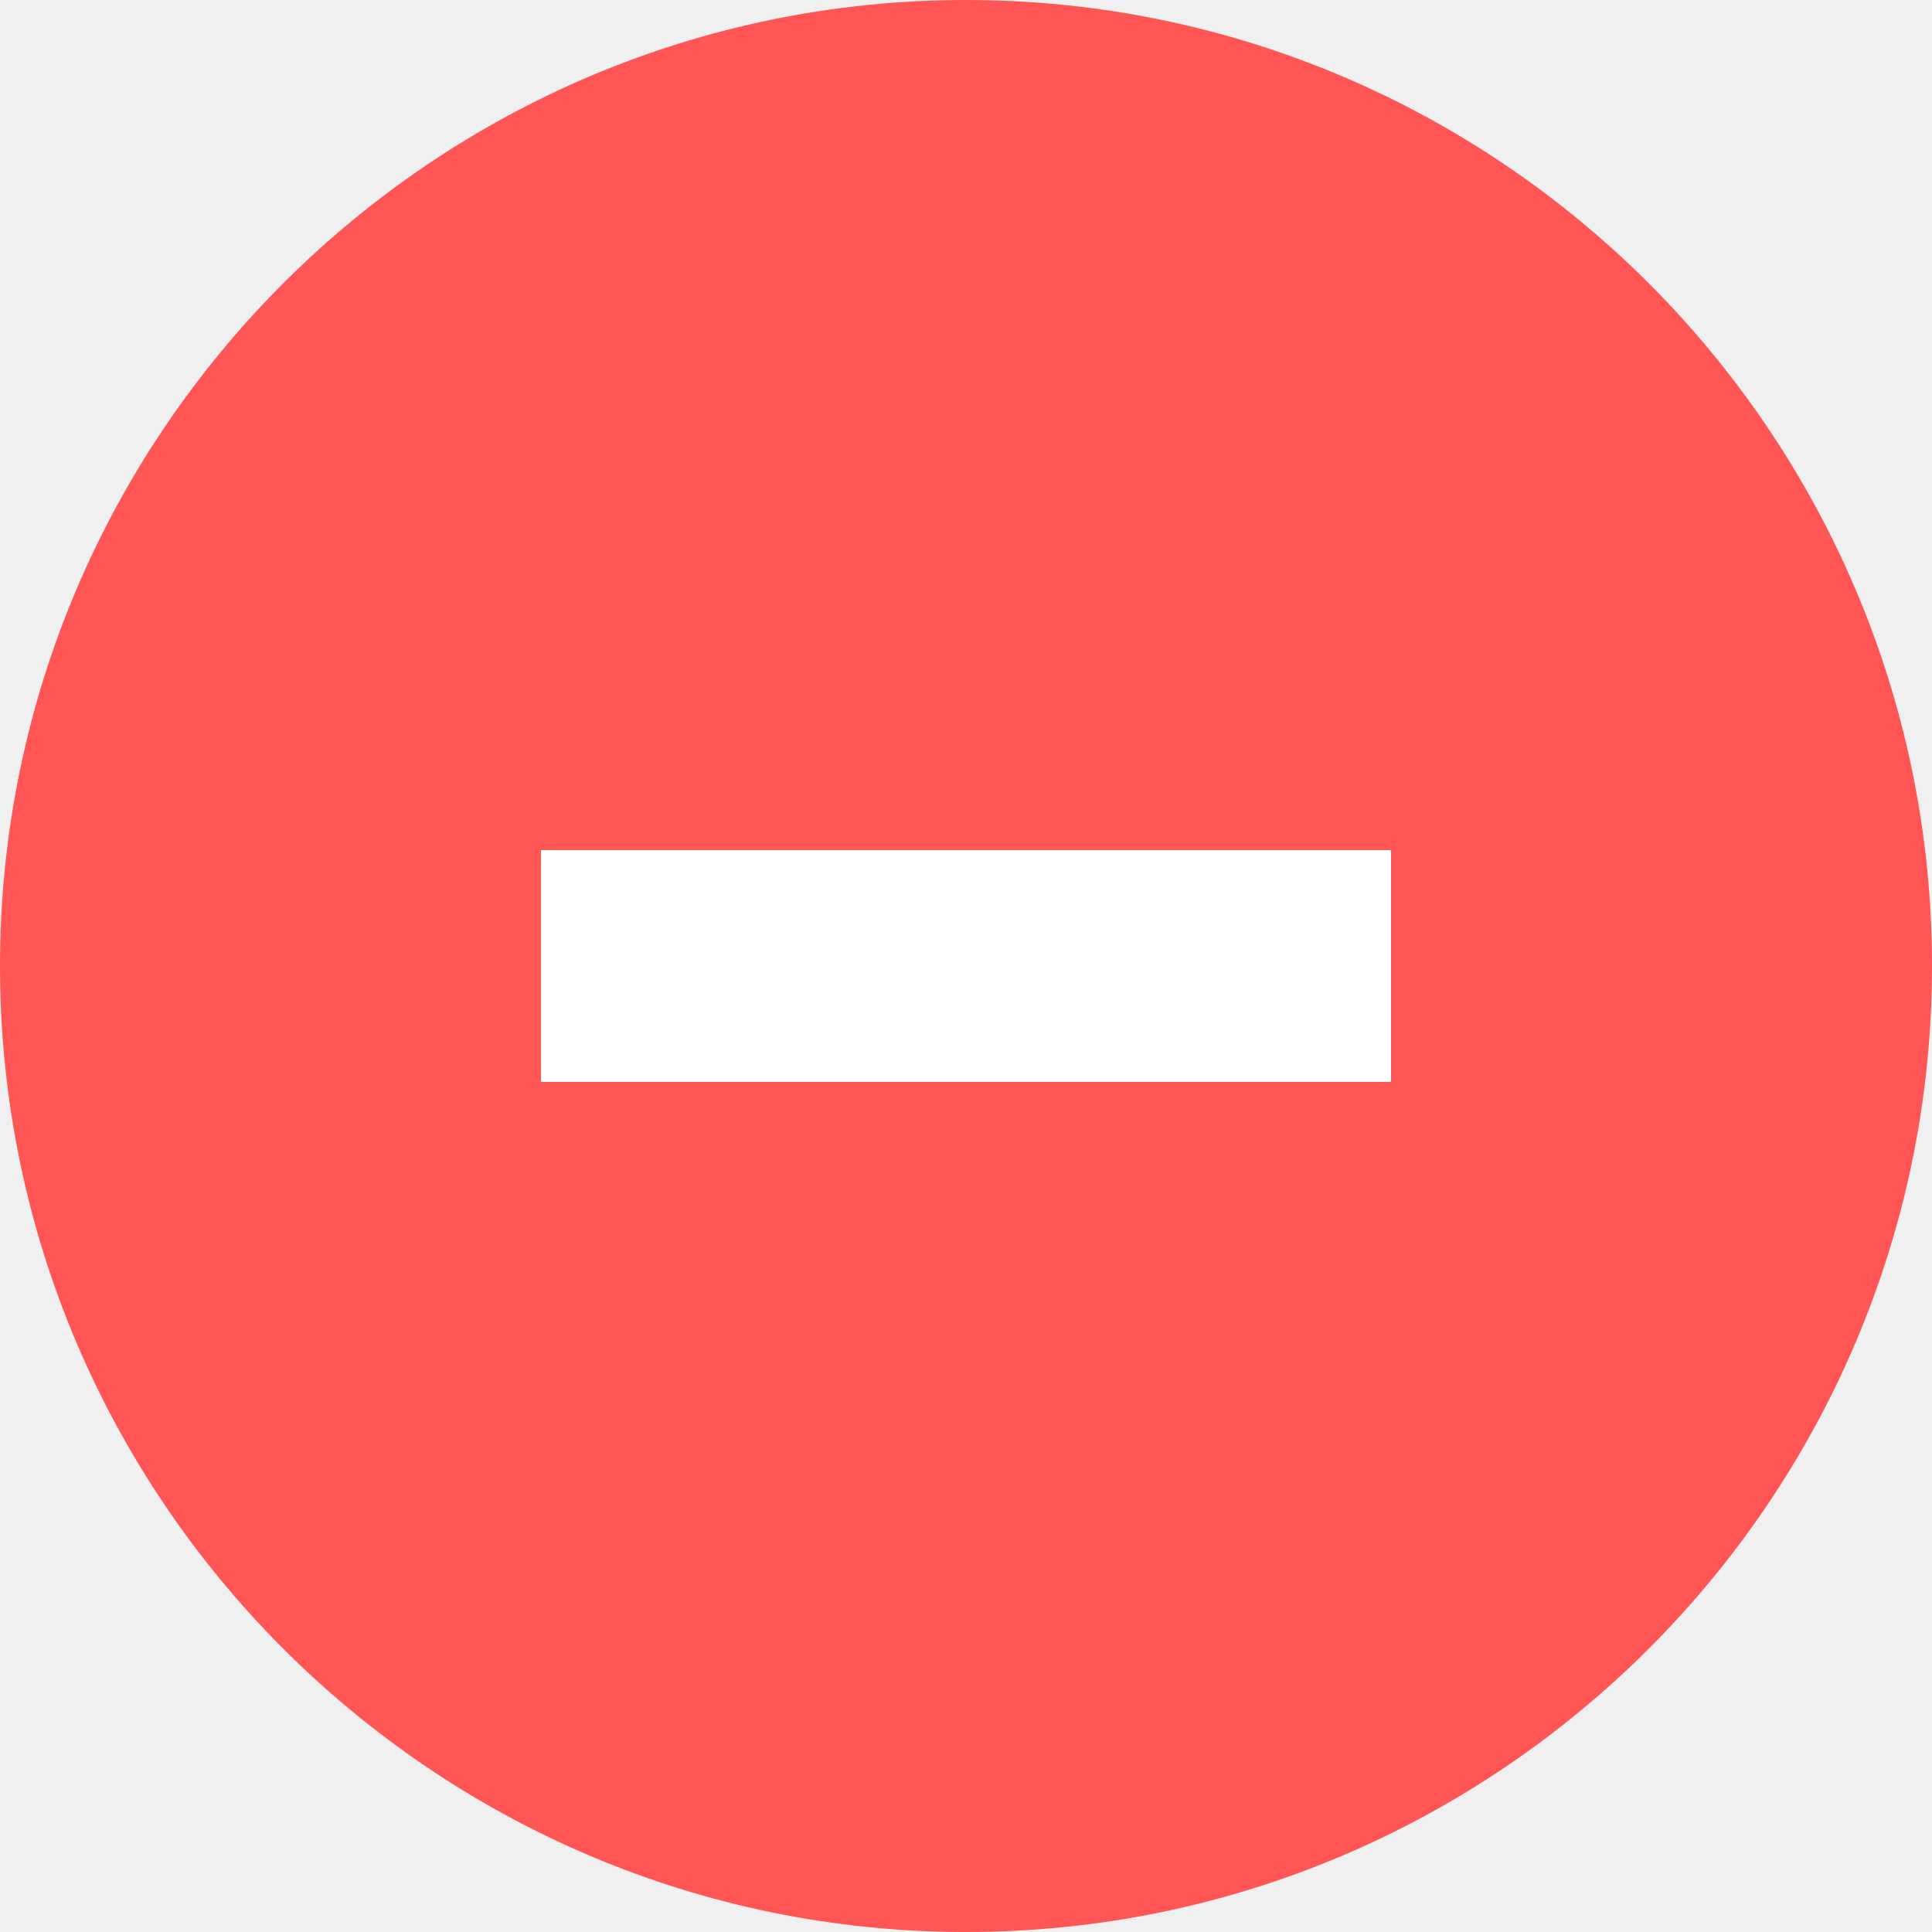
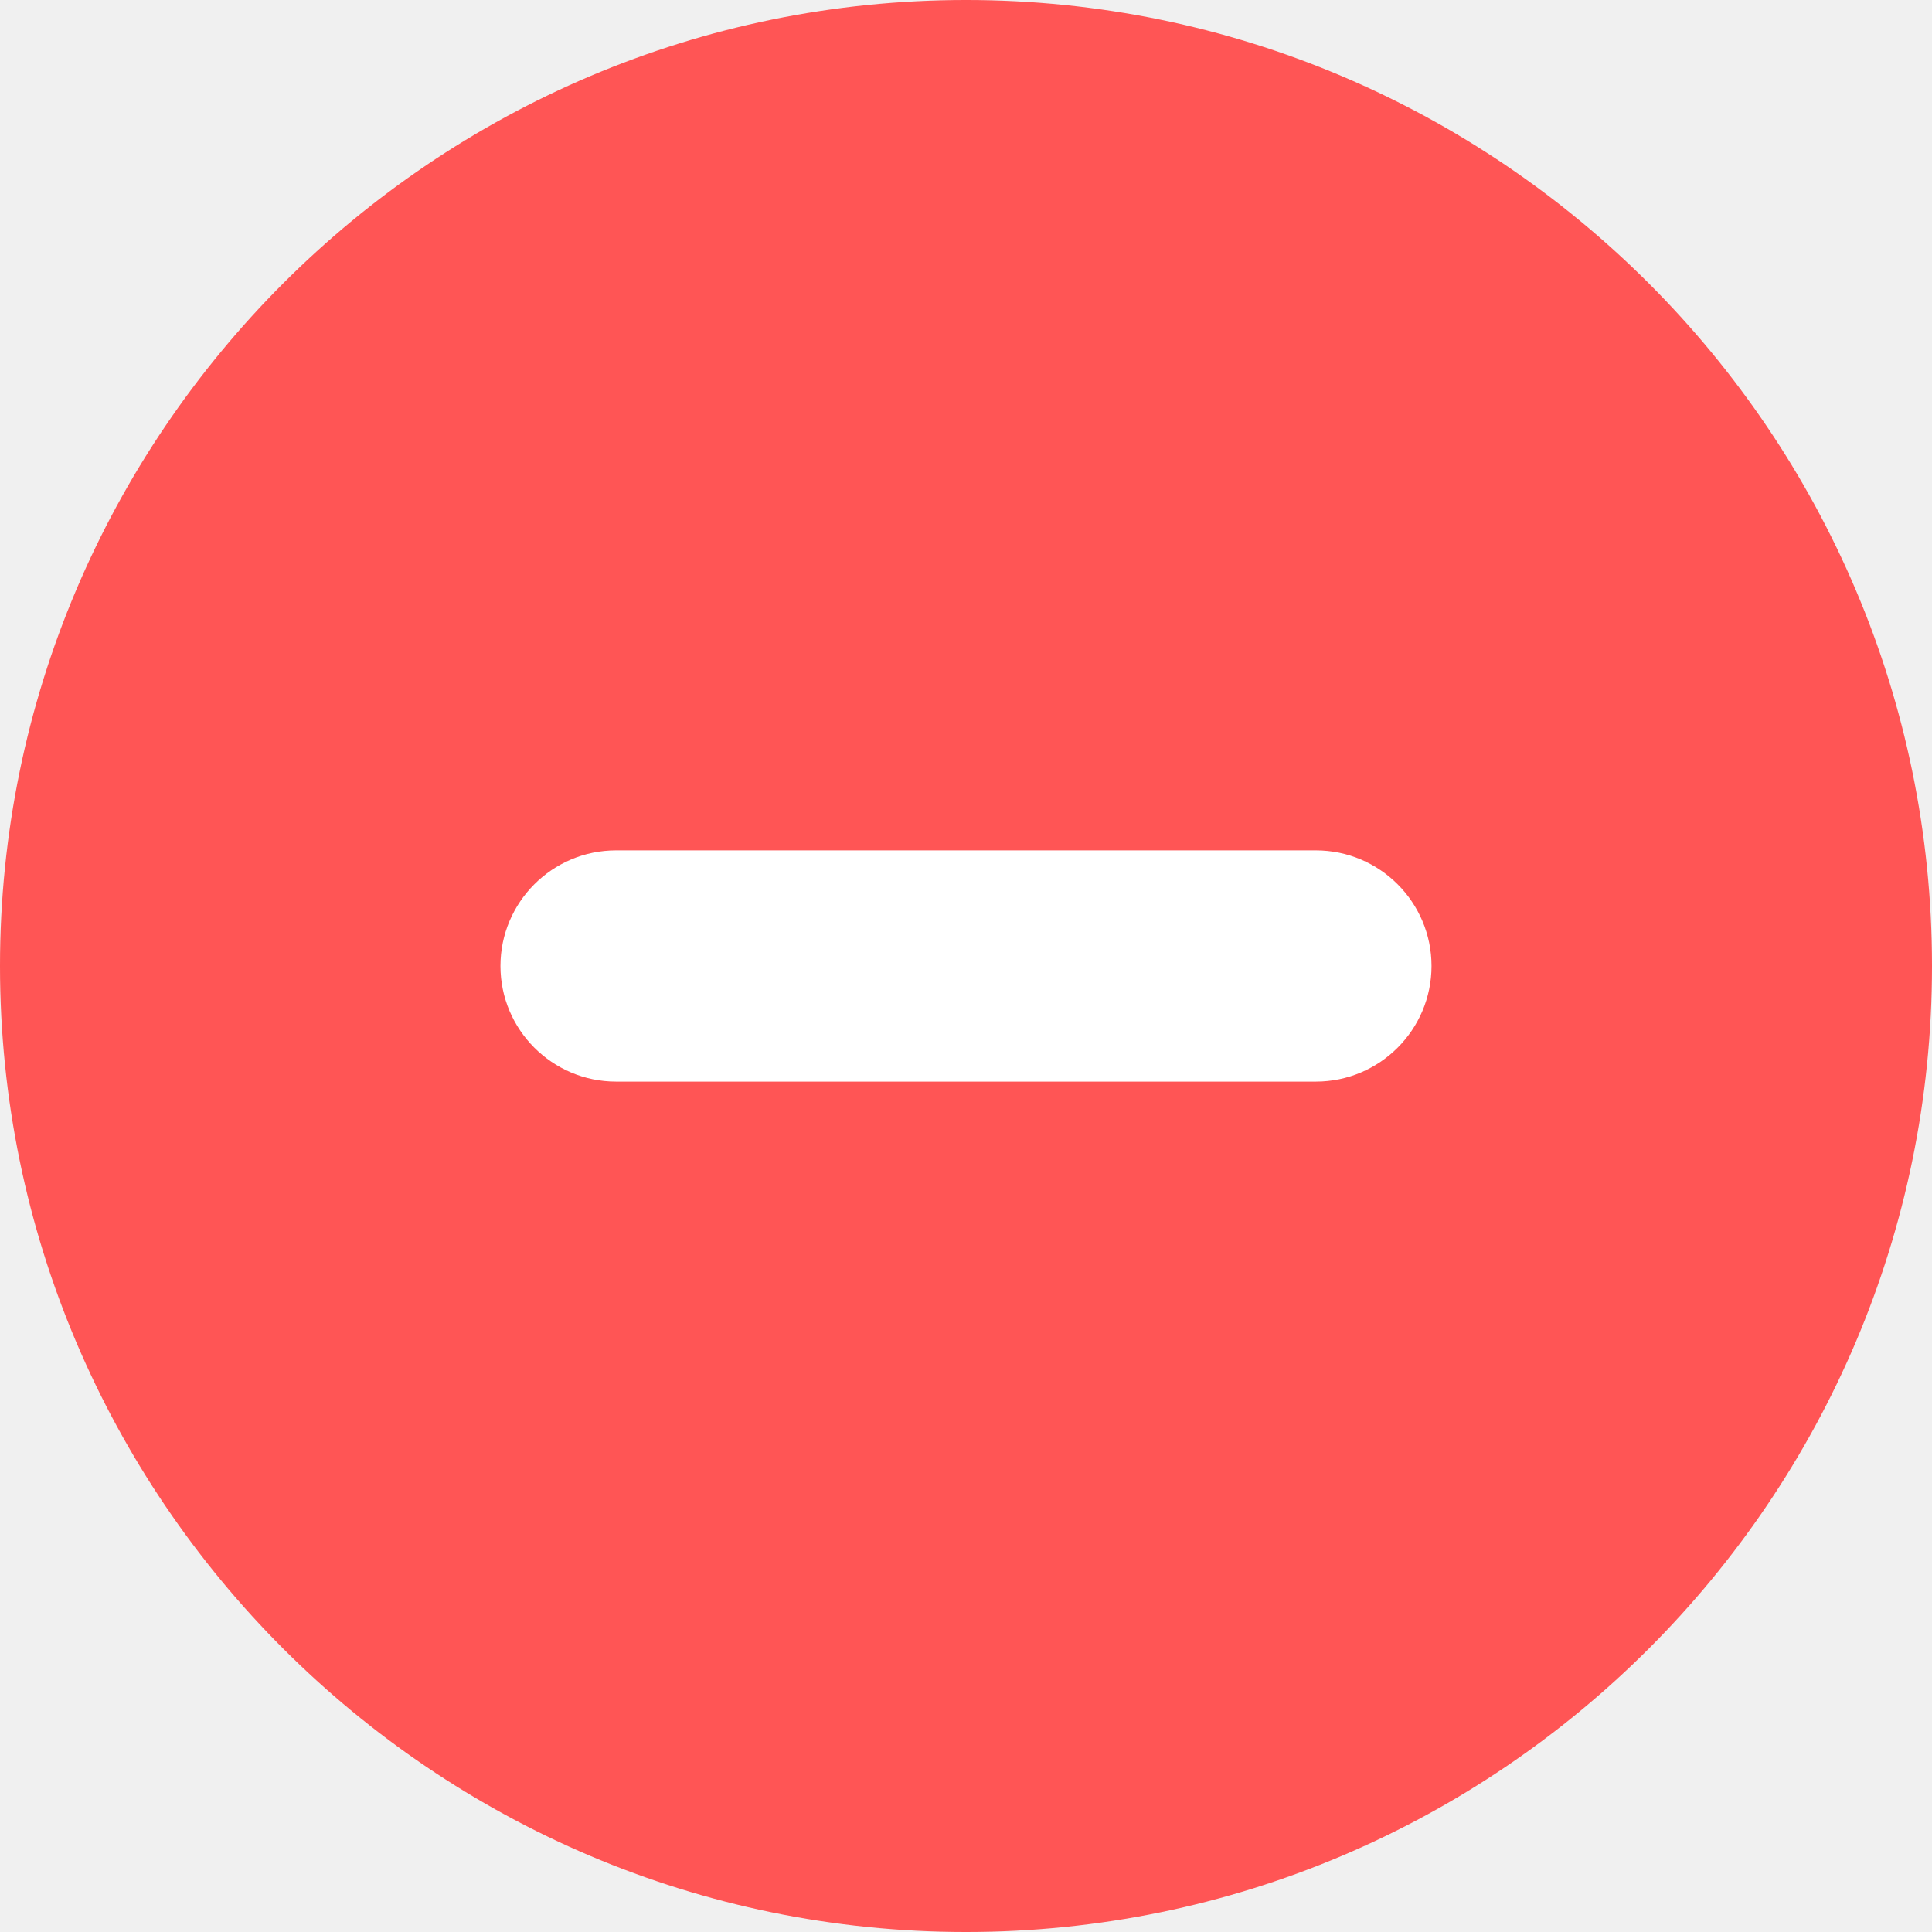
<svg xmlns="http://www.w3.org/2000/svg" width="100%" height="100%" viewBox="0 0 25 25" version="1.1" xml:space="preserve" style="fill-rule:evenodd;clip-rule:evenodd;stroke-linejoin:round;stroke-miterlimit:2;">
  <g transform="matrix(1.08696,0,0,1.08696,-1.08696,-1.08696)">
    <g id="danger">
-       <path d="M12.5,1C6.16,1 1,6.159 1,12.5C1,18.841 6.16,24 12.5,24C18.84,24 24,18.841 24,12.5C24,6.159 18.84,1 12.5,1Z" style="fill:rgb(255,85,85);fill-rule:nonzero;" />
-       <g transform="matrix(0.919997,0,0,0.919997,1,1)">
-         <rect x="7" y="11" width="11" height="3" style="fill:white;" />
+       <g transform="matrix(1,0,0,1,-3.67999e-05,-3.67999e-05)">
+         <path d="M12.5,1C6.16,1 1,6.159 1,12.5C1,18.841 6.16,24 12.5,24C18.84,24 24,18.841 24,12.5C24,6.159 18.84,1 12.5,1Z" style="fill:rgb(255,85,85);fill-rule:nonzero;" />
+       </g>
+       <g transform="matrix(1.10223,0,0,1.30449,-1.33646,-3.77758)">
+         <path d="M17.581,12.478C17.581,11.896 17.021,11.423 16.332,11.423L8.774,11.423C8.085,11.423 7.525,11.896 7.525,12.478C7.525,13.06 8.085,13.533 8.774,13.533L16.332,13.533C17.021,13.533 17.581,13.06 17.581,12.478Z" style="fill:white;" />
      </g>
    </g>
  </g>
</svg>
